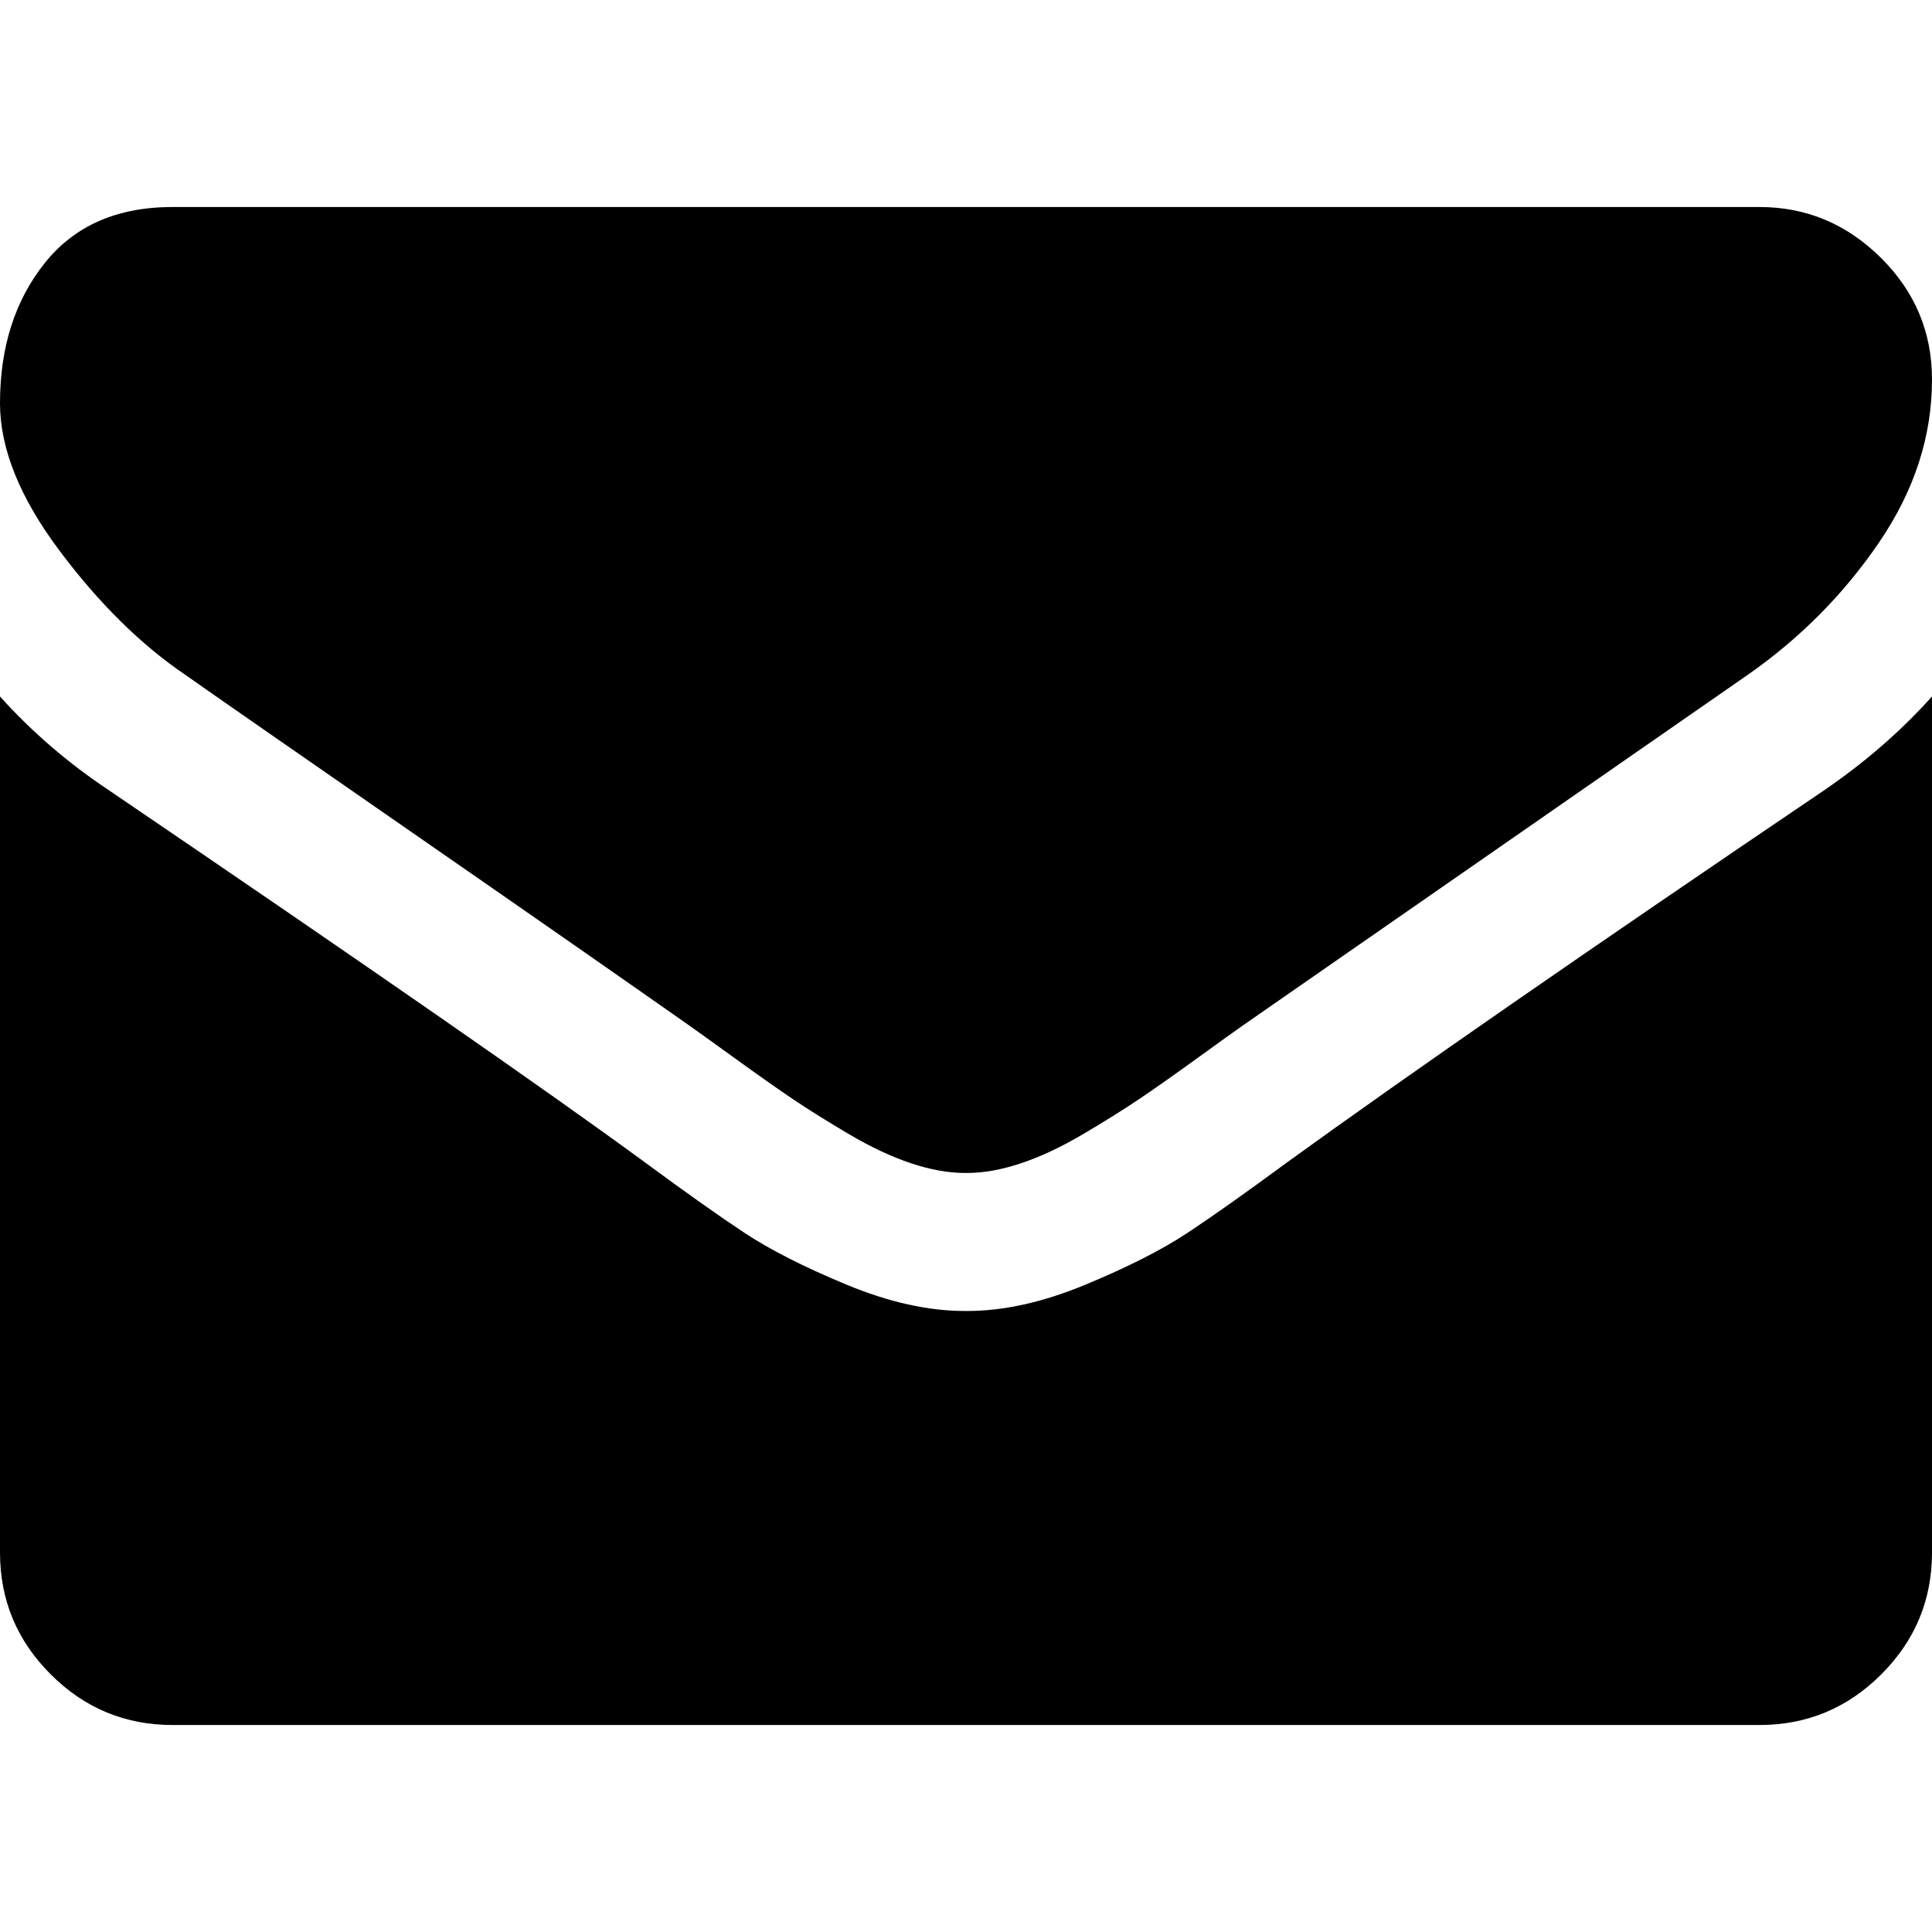
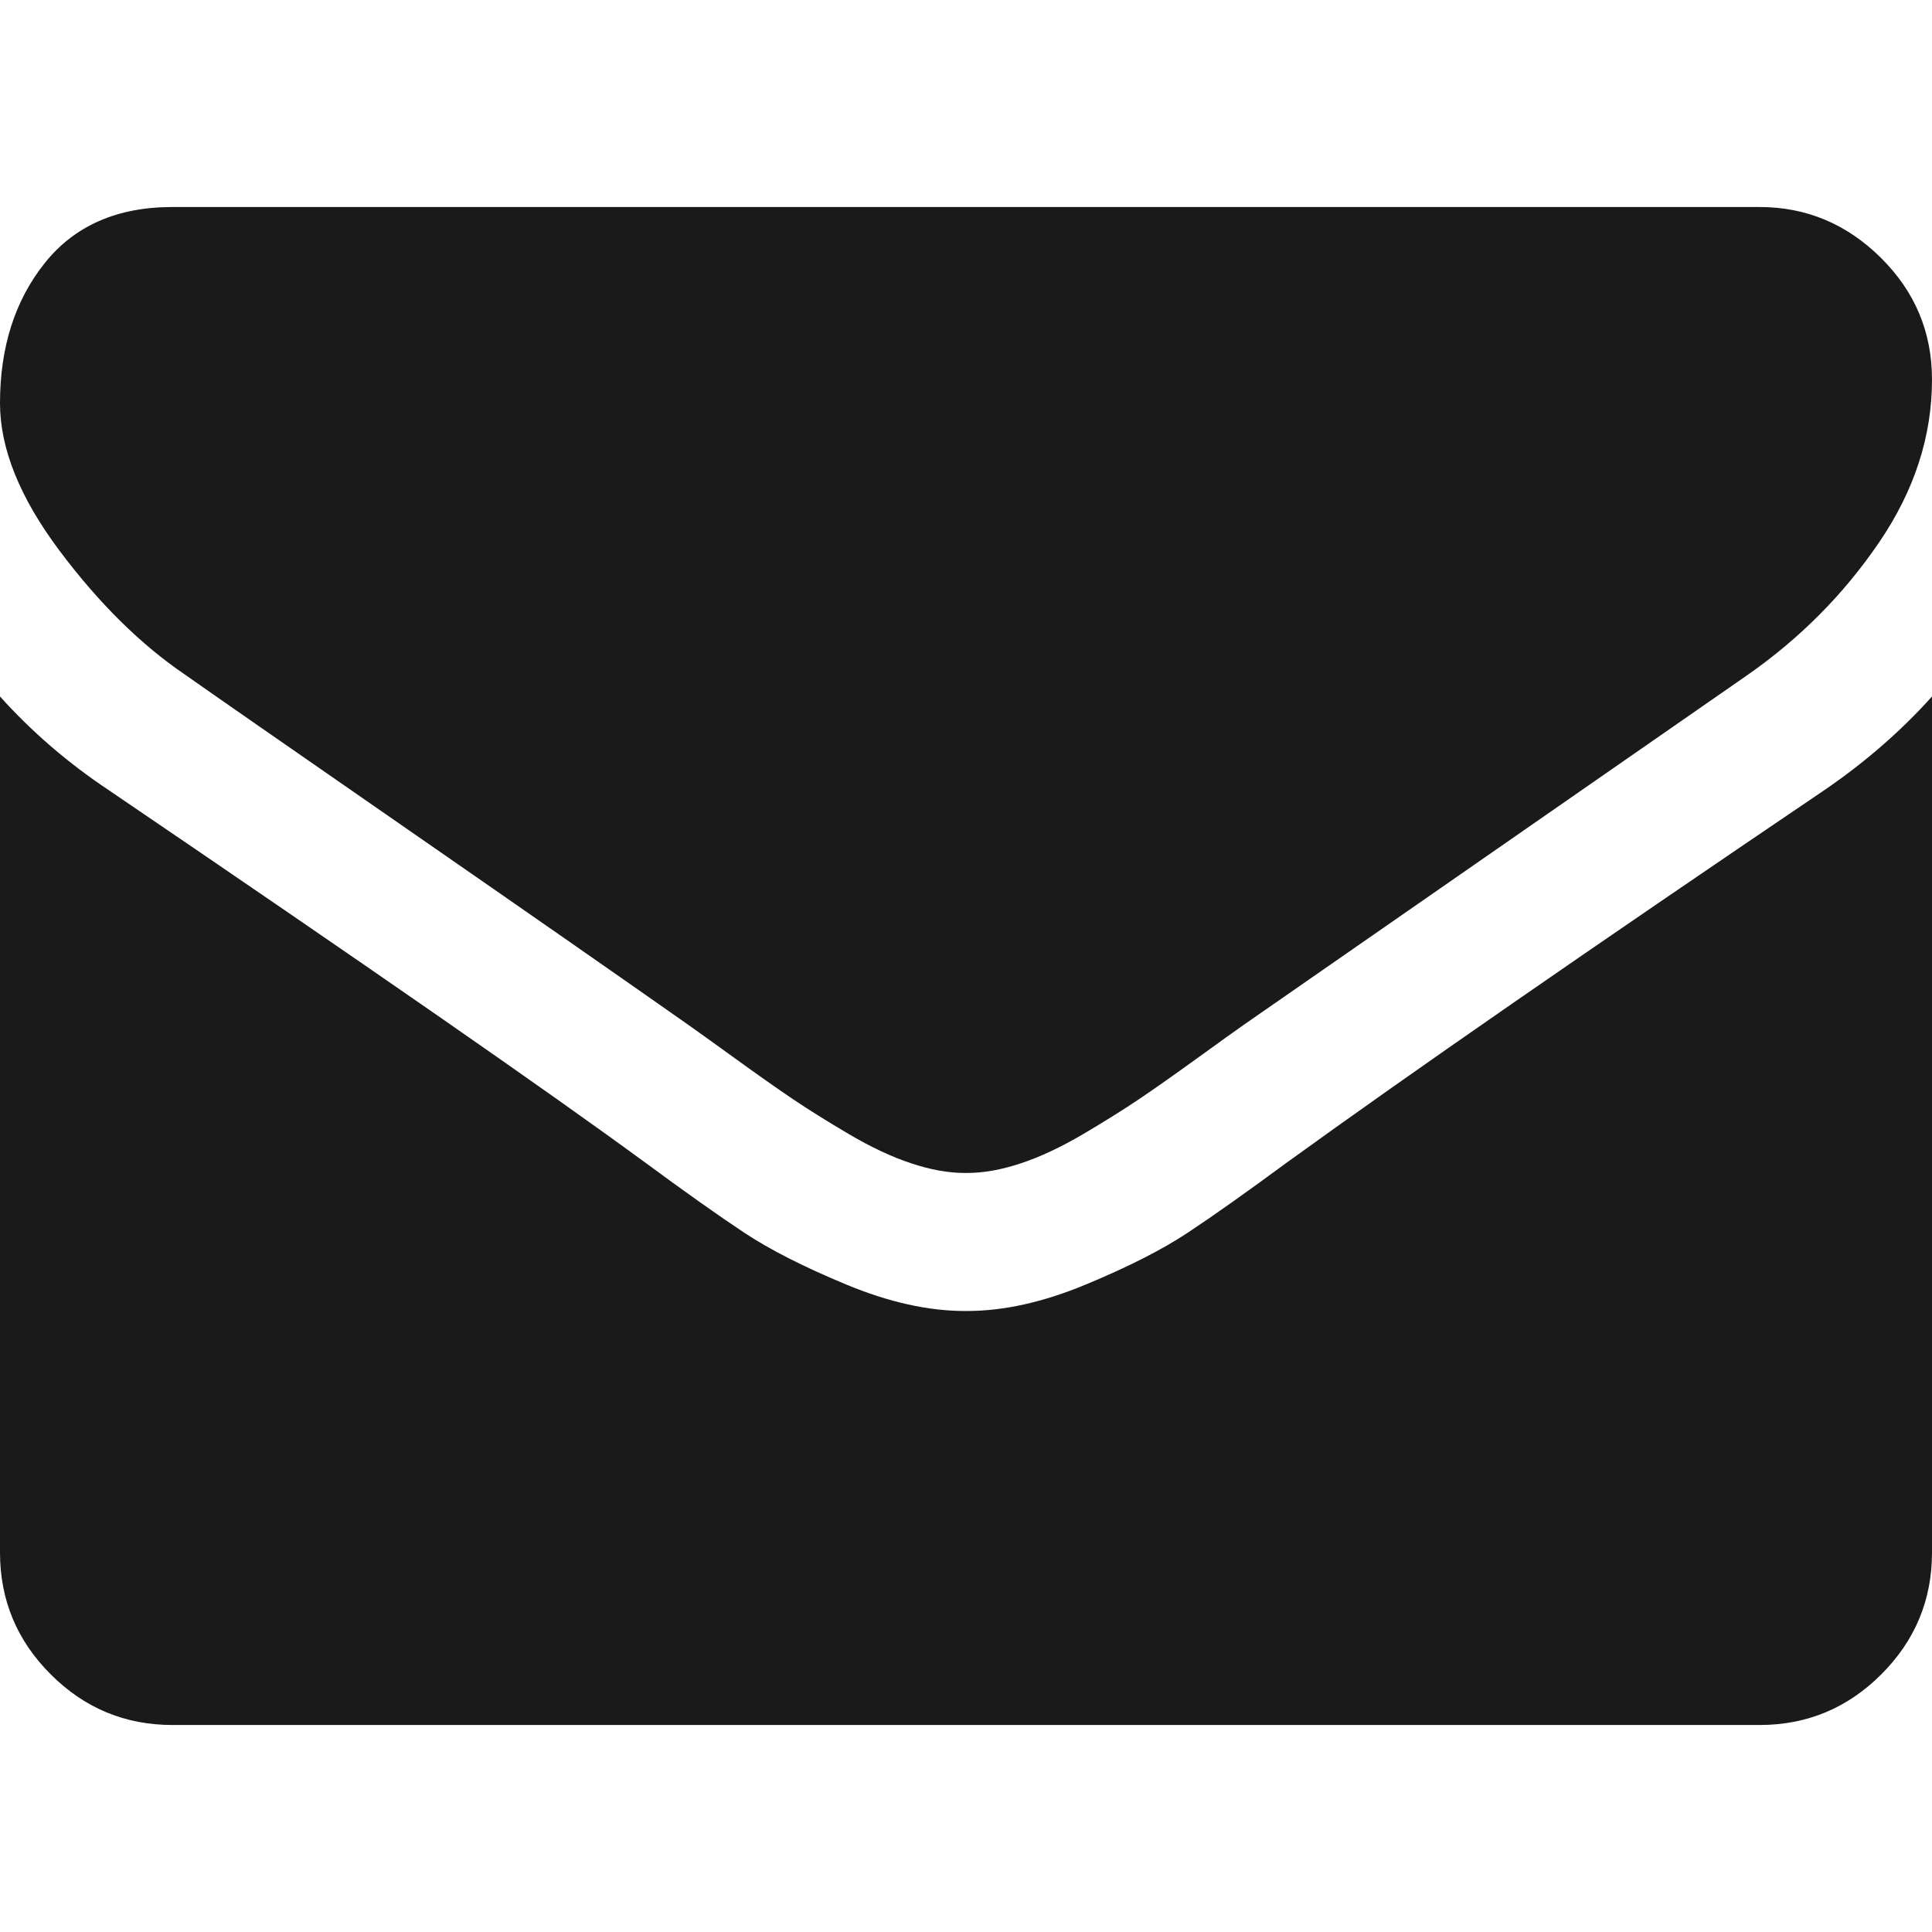
<svg xmlns="http://www.w3.org/2000/svg" version="1.1" id="Capa_1" x="0px" y="0px" width="511.626px" height="511.626px" viewBox="0 0 511.626 511.626" style="enable-background:new 0 0 511.626 511.626;" xml:space="preserve">
-   <g>
-     <g>
-       <path d="M49.106,178.729c6.472,4.567,25.981,18.131,58.528,40.685c32.548,22.554,57.482,39.92,74.803,52.099    c1.903,1.335,5.946,4.237,12.131,8.71c6.186,4.476,11.326,8.093,15.416,10.852c4.093,2.758,9.041,5.852,14.849,9.277    c5.806,3.422,11.279,5.996,16.418,7.7c5.14,1.718,9.898,2.569,14.275,2.569h0.287h0.288c4.377,0,9.137-0.852,14.277-2.569    c5.137-1.704,10.615-4.281,16.416-7.7c5.804-3.429,10.752-6.52,14.845-9.277c4.093-2.759,9.229-6.376,15.417-10.852    c6.184-4.477,10.232-7.375,12.135-8.71c17.508-12.179,62.051-43.11,133.615-92.79c13.894-9.703,25.502-21.411,34.827-35.116    c9.332-13.699,13.993-28.07,13.993-43.105c0-12.564-4.523-23.319-13.565-32.264c-9.041-8.947-19.749-13.418-32.117-13.418H45.679    c-14.655,0-25.933,4.948-33.832,14.844C3.949,79.562,0,91.934,0,106.779c0,11.991,5.236,24.985,15.703,38.974    C26.169,159.743,37.307,170.736,49.106,178.729z" />
-       <path d="M483.072,209.275c-62.424,42.251-109.824,75.087-142.177,98.501c-10.849,7.991-19.65,14.229-26.409,18.699    c-6.759,4.473-15.748,9.041-26.98,13.702c-11.228,4.668-21.692,6.995-31.401,6.995h-0.291h-0.287    c-9.707,0-20.177-2.327-31.405-6.995c-11.228-4.661-20.223-9.229-26.98-13.702c-6.755-4.47-15.559-10.708-26.407-18.699    c-25.697-18.842-72.995-51.68-141.896-98.501C17.987,202.047,8.375,193.762,0,184.437v226.685c0,12.57,4.471,23.319,13.418,32.265    c8.945,8.949,19.701,13.422,32.264,13.422h420.266c12.56,0,23.315-4.473,32.261-13.422c8.949-8.949,13.418-19.694,13.418-32.265    V184.437C503.441,193.569,493.927,201.854,483.072,209.275z" />
+   <defs id="defs8978" />
+   <g id="g8943" style="fill:#1a1a1a">
+     <g id="g8941" style="fill:#1a1a1a">
+       <path d="M49.106,178.729c6.472,4.567,25.981,18.131,58.528,40.685c32.548,22.554,57.482,39.92,74.803,52.099    c1.903,1.335,5.946,4.237,12.131,8.71c6.186,4.476,11.326,8.093,15.416,10.852c4.093,2.758,9.041,5.852,14.849,9.277    c5.806,3.422,11.279,5.996,16.418,7.7c5.14,1.718,9.898,2.569,14.275,2.569h0.287h0.288c4.377,0,9.137-0.852,14.277-2.569    c5.137-1.704,10.615-4.281,16.416-7.7c5.804-3.429,10.752-6.52,14.845-9.277c4.093-2.759,9.229-6.376,15.417-10.852    c6.184-4.477,10.232-7.375,12.135-8.71c17.508-12.179,62.051-43.11,133.615-92.79c13.894-9.703,25.502-21.411,34.827-35.116    c9.332-13.699,13.993-28.07,13.993-43.105c0-12.564-4.523-23.319-13.565-32.264c-9.041-8.947-19.749-13.418-32.117-13.418H45.679    c-14.655,0-25.933,4.948-33.832,14.844C3.949,79.562,0,91.934,0,106.779c0,11.991,5.236,24.985,15.703,38.974    C26.169,159.743,37.307,170.736,49.106,178.729z" id="path8937" style="fill:#1a1a1a" />
+       <path d="M483.072,209.275c-62.424,42.251-109.824,75.087-142.177,98.501c-10.849,7.991-19.65,14.229-26.409,18.699    c-6.759,4.473-15.748,9.041-26.98,13.702c-11.228,4.668-21.692,6.995-31.401,6.995h-0.291h-0.287    c-9.707,0-20.177-2.327-31.405-6.995c-11.228-4.661-20.223-9.229-26.98-13.702c-6.755-4.47-15.559-10.708-26.407-18.699    c-25.697-18.842-72.995-51.68-141.896-98.501C17.987,202.047,8.375,193.762,0,184.437v226.685c0,12.57,4.471,23.319,13.418,32.265    c8.945,8.949,19.701,13.422,32.264,13.422h420.266c12.56,0,23.315-4.473,32.261-13.422c8.949-8.949,13.418-19.694,13.418-32.265    V184.437C503.441,193.569,493.927,201.854,483.072,209.275z" id="path8939" style="fill:#1a1a1a" />
    </g>
  </g>
-   <g>
- </g>
-   <g>
- </g>
-   <g>
- </g>
-   <g>
- </g>
-   <g>
- </g>
-   <g>
- </g>
-   <g>
- </g>
-   <g>
- </g>
-   <g>
- </g>
-   <g>
- </g>
-   <g>
- </g>
-   <g>
- </g>
-   <g>
- </g>
-   <g>
- </g>
-   <g>
- </g>
+   <g id="g8945" />
+   <g id="g8947" />
+   <g id="g8949" />
+   <g id="g8951" />
+   <g id="g8953" />
+   <g id="g8955" />
+   <g id="g8957" />
+   <g id="g8959" />
+   <g id="g8961" />
+   <g id="g8963" />
+   <g id="g8965" />
+   <g id="g8967" />
+   <g id="g8969" />
+   <g id="g8971" />
+   <g id="g8973" />
</svg>
